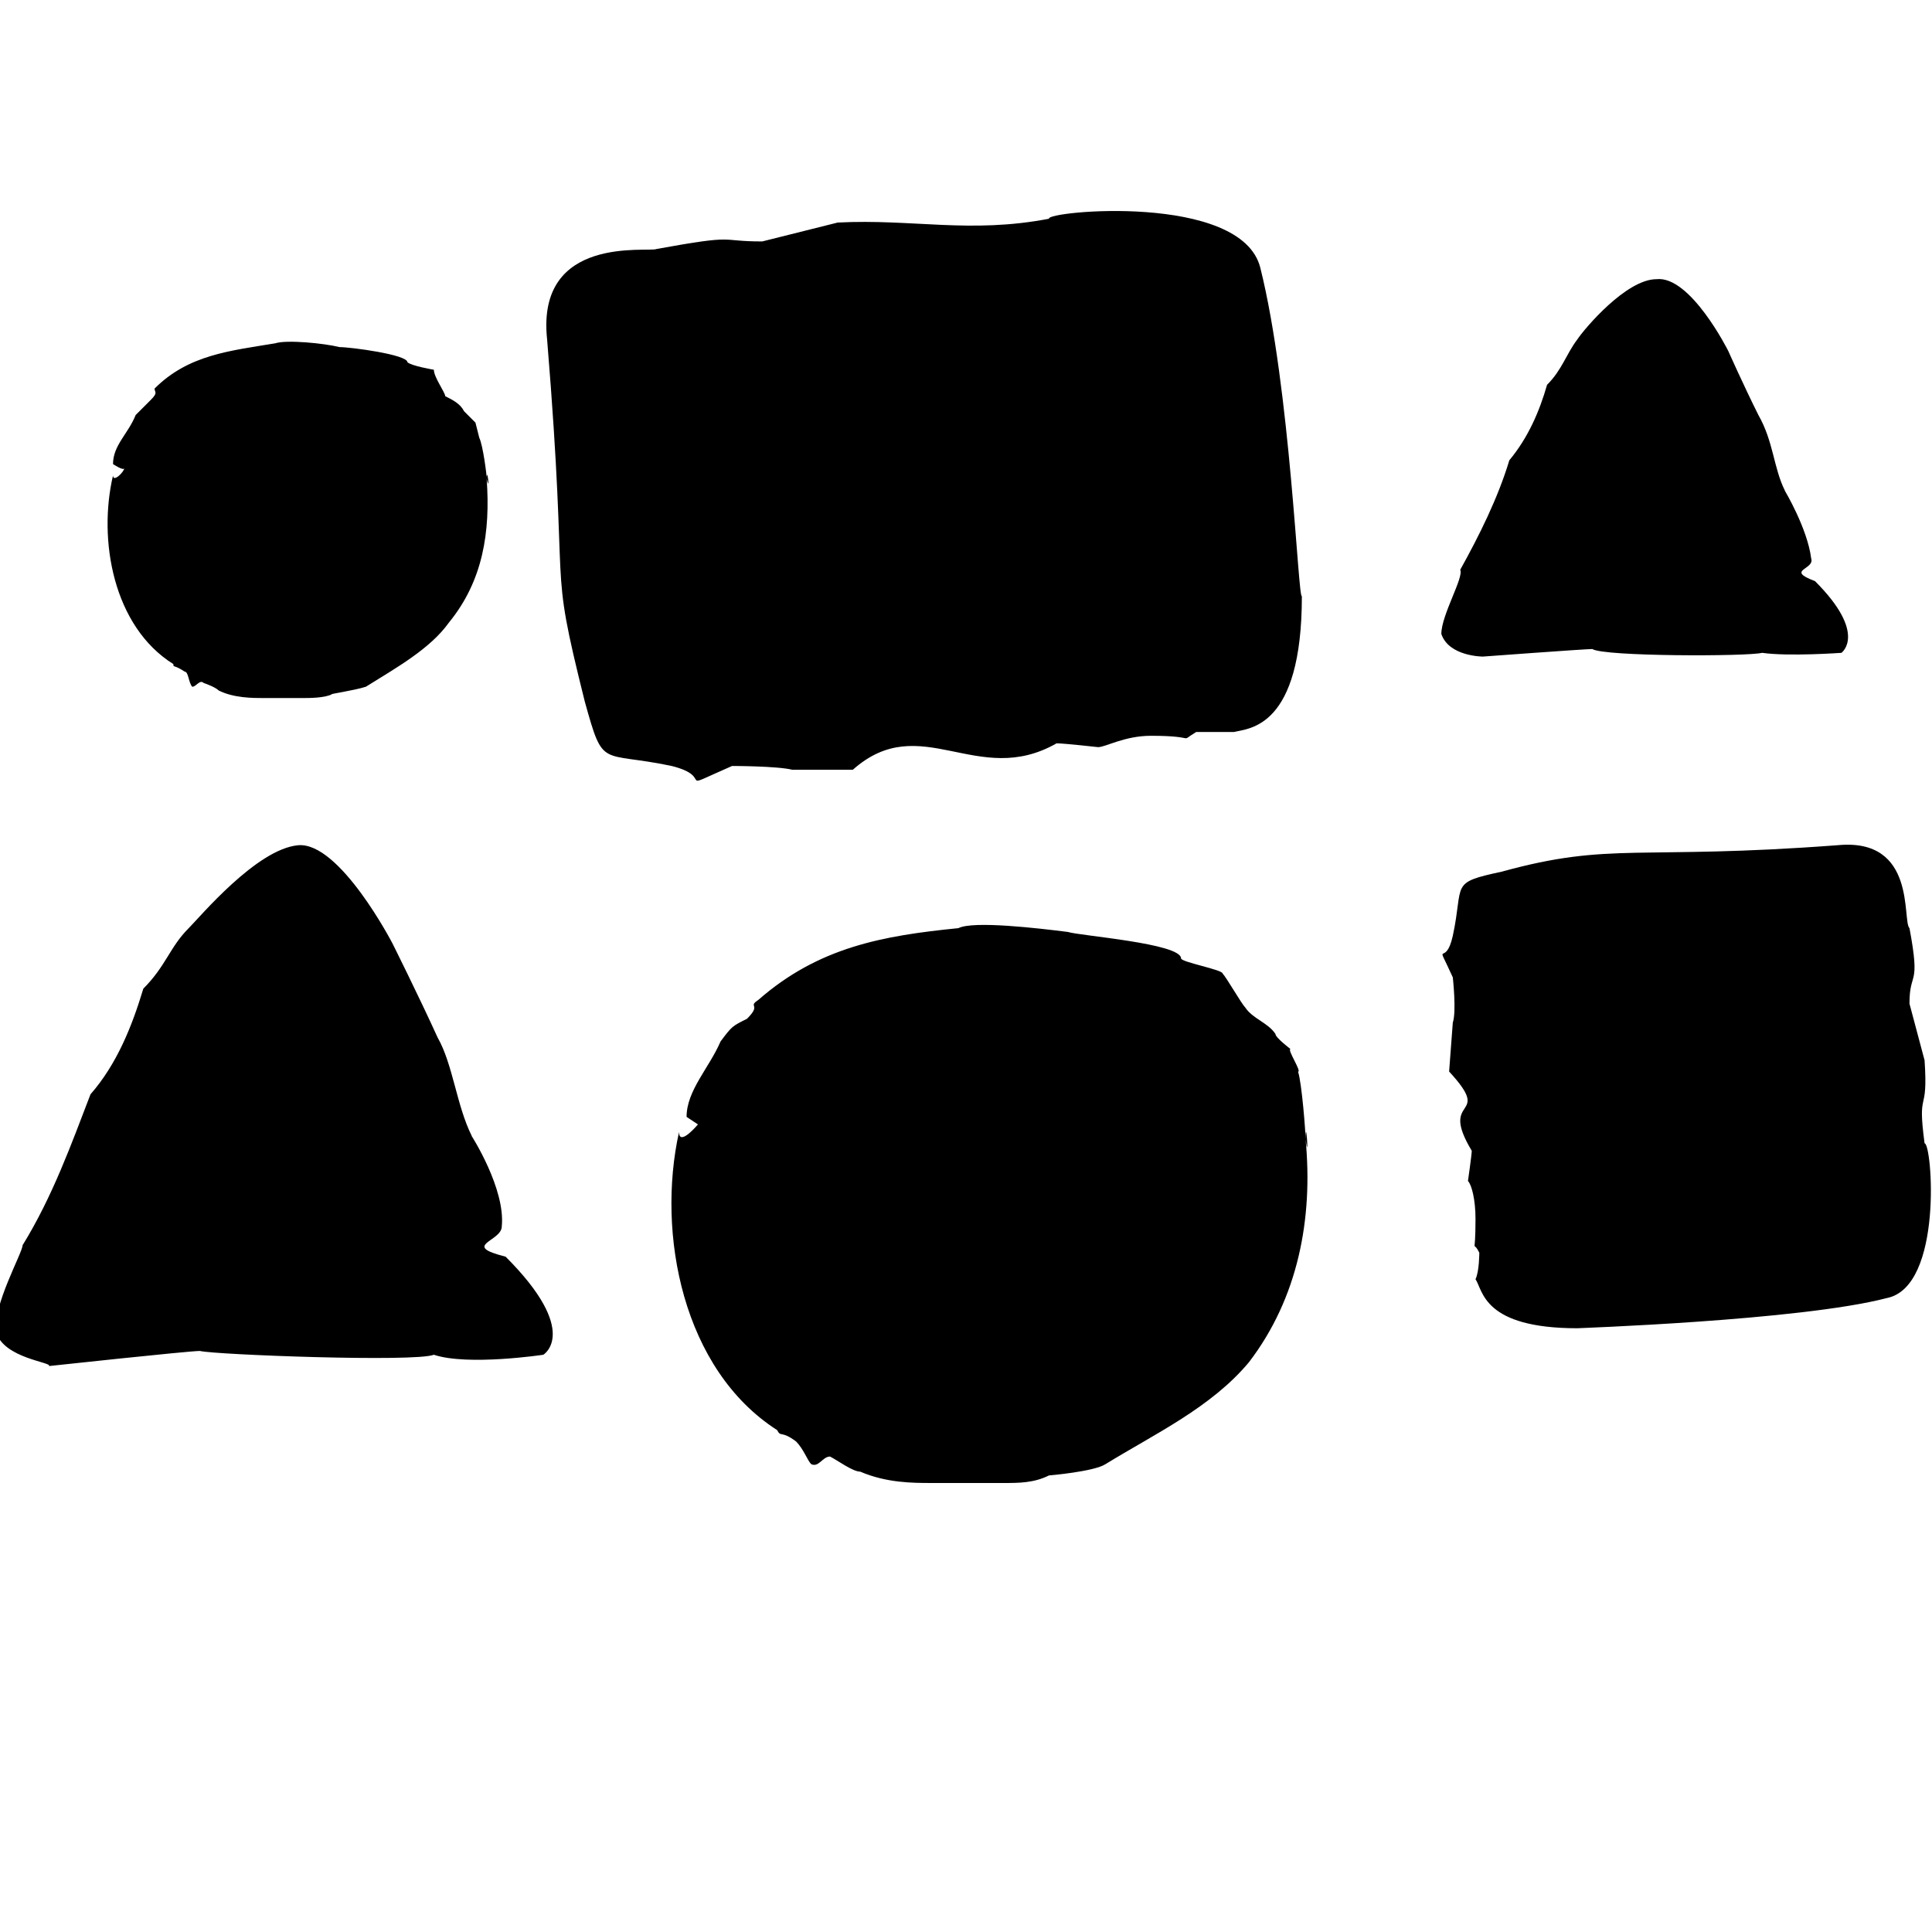
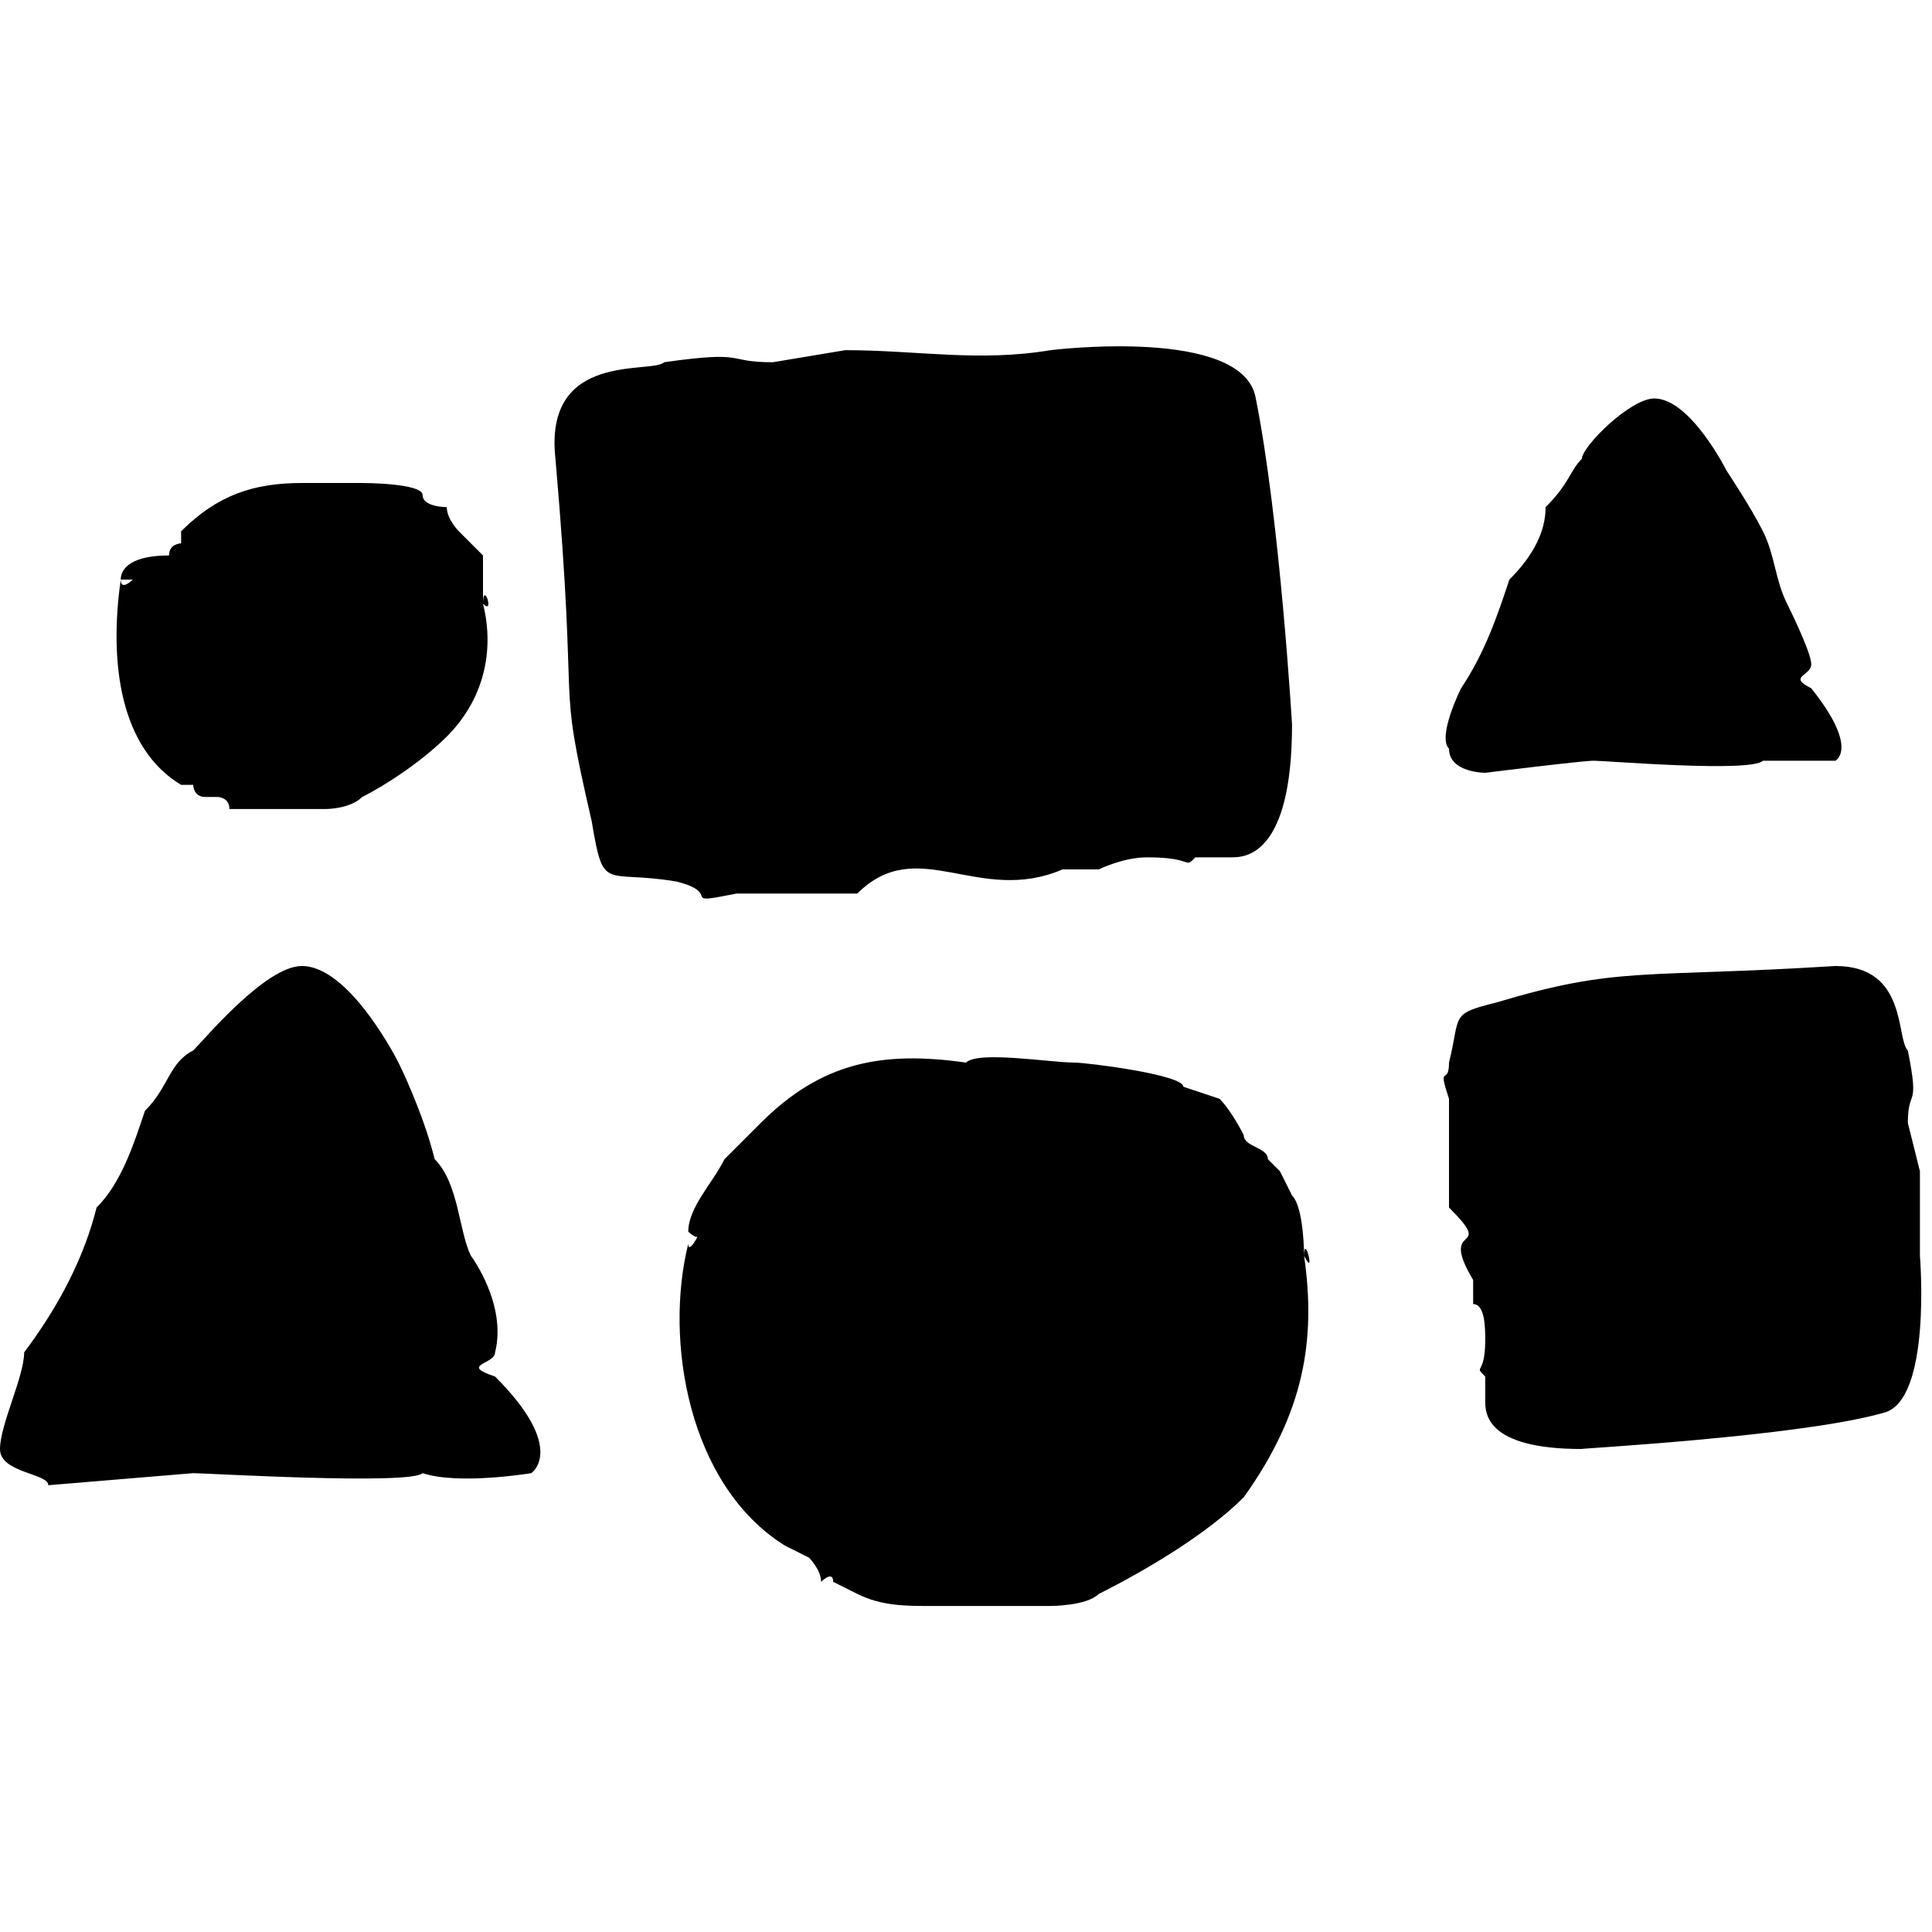
- <svg xmlns="http://www.w3.org/2000/svg" viewBox="0 0 32 32" width="32" version="1.1" height="32">
-   <path d="m8.063 7.938c0-0.063-0.063-0.563-0.125-0.688l-0.063-0.25s-0.125-0.125-0.188-0.188c-0.063-0.125-0.188-0.188-0.313-0.25 0-0.063-0.188-0.313-0.188-0.438 0 0-0.375-0.063-0.438-0.125 0-0.125-0.938-0.25-1.125-0.25-0.25-0.063-0.875-0.125-1.063-0.063-0.75 0.125-1.438 0.188-2 0.75 0 0.063 0.063 0.063-0.063 0.188s-0.125 0.125-0.25 0.25c-0.125 0.313-0.375 0.5-0.375 0.813 0 0 0.188 0.125 0.188 0.063 0 0.063-0.188 0.25-0.188 0.125-0.25 1.063 0 2.5 1 3.125 0 0.063 0 0 0.188 0.125 0.063 0 0.063 0.188 0.125 0.25 0.063 0 0.125-0.125 0.188-0.063 0 0 0.188 0.063 0.25 0.125 0.25 0.125 0.563 0.125 0.75 0.125h0.625c0.125 0 0.375 0 0.5-0.063-0.063 0 0.375-0.063 0.563-0.125 0.5-0.313 1.063-0.625 1.375-1.063 0.563-0.688 0.688-1.5 0.625-2.375 0-0.25 0.063 0.25 0 0zm13.562 10.937c0-0.125-0.063-0.938-0.125-1.125 0.063 0-0.188-0.375-0.125-0.375 0 0-0.25-0.188-0.25-0.25-0.125-0.188-0.375-0.25-0.5-0.438-0.063-0.063-0.313-0.5-0.375-0.563 0-0.063-0.688-0.188-0.688-0.25 0-0.25-1.688-0.375-1.875-0.438-0.5-0.063-1.563-0.188-1.813-0.063-1.25 0.125-2.313 0.313-3.313 1.188-0.188 0.125 0.063 0.063-0.188 0.313-0.25 0.125-0.25 0.125-0.438 0.375-0.188 0.438-0.563 0.813-0.563 1.25l0.188 0.125s-0.313 0.375-0.313 0.125c-0.375 1.688 0.063 3.938 1.625 4.938 0.063 0.125 0.063 0 0.313 0.188 0.125 0.125 0.188 0.313 0.25 0.375 0.125 0.063 0.188-0.125 0.313-0.125 0.125 0.063 0.375 0.25 0.5 0.25 0.438 0.188 0.875 0.188 1.188 0.188h1.188c0.25 0 0.5 0 0.75-0.125 0 0 0.75-0.063 0.938-0.188 0.813-0.5 1.75-0.938 2.375-1.688 0.813-1.063 1.063-2.375 0.938-3.688 0-0.438 0.063 0.438 0 0zm-8.5-6.125c-0.25-0.063-1-0.063-1-0.063-1 0.438-0.25 0.188-1 0-1.188-0.25-1.125 0.063-1.438-1.063-0.625-2.5-0.25-1.438-0.625-6-0.188-1.75 1.688-1.438 1.813-1.5 1.375-0.25 1-0.125 1.75-0.125l1.25-0.313c1.25-0.063 2.188 0.188 3.5-0.063-0.063-0.125 3.188-0.438 3.5 0.813 0.5 2 0.625 5.5 0.688 5.438 0 2.188-0.875 2.188-1.125 2.25h-0.625c-0.313 0.188 0.063 0.063-0.75 0.063-0.438 0-0.75 0.188-0.875 0.188 0 0-0.563-0.063-0.688-0.063-1.313 0.75-2.25-0.563-3.375 0.438zm10.938 4.188c0.063-0.188 0-0.75 0-0.75-0.313-0.688-0.125-0.125 0-0.688 0.188-0.875-0.063-0.875 0.813-1.063 1.813-0.5 2.25-0.188 5.563-0.438 1.313-0.125 1.063 1.25 1.188 1.375 0.188 1 0 0.688 0 1.25l0.25 0.938c0.063 0.938-0.125 0.438 0 1.375 0.125 0 0.313 2.375-0.625 2.563-1.438 0.375-5.188 0.5-5.125 0.5-1.563 0-1.563-0.625-1.688-0.813 0.063-0.125 0.063-0.438 0.063-0.438-0.125-0.25-0.063 0.125-0.063-0.563 0-0.313-0.063-0.563-0.125-0.625 0 0 0.063-0.438 0.063-0.5-0.563-0.938 0.375-0.5-0.375-1.313zm5.5-8.813c-0.188-0.375-0.188-0.813-0.438-1.25-0.25-0.5-0.5-1.063-0.5-1.063s-0.625-1.25-1.188-1.188c-0.5 0-1.188 0.813-1.313 1-0.188 0.25-0.25 0.5-0.5 0.75-0.125 0.438-0.313 0.875-0.625 1.25-0.188 0.625-0.5 1.25-0.813 1.813 0.063 0.125-0.313 0.75-0.313 1.063 0.125 0.375 0.688 0.375 0.688 0.375s1.688-0.125 1.813-0.125c0.188 0.125 2.563 0.125 2.813 0.063 0.438 0.063 1.313 0 1.313 0s0.438-0.313-0.438-1.188c-0.5-0.188 0-0.188-0.063-0.375-0.063-0.5-0.438-1.125-0.438-1.125zm-21.75 10.688c-0.25-0.5-0.313-1.188-0.563-1.625-0.313-0.688-0.75-1.563-0.75-1.563s-0.875-1.688-1.563-1.625c-0.688 0.063-1.625 1.188-1.813 1.375-0.313 0.313-0.375 0.625-0.75 1-0.188 0.625-0.438 1.25-0.875 1.75-0.313 0.813-0.625 1.688-1.125 2.5 0 0.125-0.5 1-0.438 1.438 0.125 0.438 0.938 0.5 0.875 0.563 0 0 2.313-0.25 2.5-0.25 0.25 0.063 3.563 0.188 3.875 0.063 0.563 0.188 1.813 0 1.813 0s0.625-0.375-0.625-1.625c-0.75-0.188-0.063-0.25-0.063-0.5 0.063-0.625-0.5-1.5-0.5-1.5z" />
+ <svg xmlns="http://www.w3.org/2000/svg" version="1.1" id="Layer_1" x="0px" y="0px" viewBox="0 0 16 16" enable-background="new 0 0 16 16" xml:space="preserve">
+   <g>
+     <g>
+       <path d="M4,5c0,0,0-0.3,0-0.3l0-0.1c0,0,0,0-0.1-0.1c0,0-0.1-0.1-0.1-0.1c0,0-0.1-0.1-0.1-0.2c0,0-0.2,0-0.2-0.1    c0-0.1-0.5-0.1-0.5-0.1c-0.1,0-0.4,0-0.5,0c-0.4,0-0.7,0.1-1,0.4c0,0,0,0,0,0.1c0,0-0.1,0-0.1,0.1C1.1,4.6,1,4.7,1,4.8    c0,0,0.1,0,0.1,0c0,0-0.1,0.1-0.1,0C0.9,5.5,1,6.2,1.5,6.5c0,0,0,0,0.1,0c0,0,0,0.1,0.1,0.1s0,0,0.1,0c0,0,0.1,0,0.1,0.1    c0.1,0,0.3,0,0.3,0c0.1,0,0.3,0,0.3,0c0.1,0,0.2,0,0.2,0c0,0,0.2,0,0.3-0.1c0.2-0.1,0.5-0.3,0.7-0.5C4,5.8,4.1,5.4,4,5    C4,4.8,4.1,5.1,4,5z" />
+     </g>
+     <g>
+       <path d="M10.8,10.4c0,0,0-0.4-0.1-0.5c0,0-0.1-0.2-0.1-0.2s-0.1-0.1-0.1-0.1c0-0.1-0.2-0.1-0.2-0.2c0,0-0.1-0.2-0.2-0.3    c0,0-0.3-0.1-0.3-0.1c0-0.1-0.8-0.2-0.9-0.2c-0.2,0-0.8-0.1-0.9,0C7.3,8.7,6.8,8.8,6.3,9.3c-0.1,0.1,0,0-0.1,0.1    C6.1,9.5,6.1,9.5,6,9.6C5.9,9.8,5.7,10,5.7,10.2c0,0,0.1,0.1,0.1,0c0,0-0.1,0.2-0.1,0.1c-0.2,0.8,0,2,0.8,2.5c0,0,0,0,0.2,0.1    c0,0,0.1,0.1,0.1,0.2c0,0,0.1-0.1,0.1,0c0,0,0.2,0.1,0.2,0.1c0.2,0.1,0.4,0.1,0.6,0.1c0.1,0,0.6,0,0.6,0c0.1,0,0.3,0,0.4,0    c0,0,0.3,0,0.4-0.1c0.4-0.2,0.9-0.5,1.2-0.8C10.8,11.7,10.9,11.1,10.8,10.4C10.8,10.2,10.9,10.6,10.8,10.4z" />
+     </g>
+     <g>
+       <path d="M6.6,7.4c-0.1,0-0.5,0-0.5,0C5.6,7.5,6,7.4,5.6,7.3C5,7.2,5,7.4,4.9,6.8c-0.3-1.3-0.1-0.7-0.3-3C4.5,2.9,5.4,3.1,5.5,3    c0.7-0.1,0.5,0,0.9,0l0.6-0.1c0.6,0,1.1,0.1,1.7,0c0,0,1.6-0.2,1.7,0.4c0.2,1,0.3,2.7,0.3,2.7c0,1.1-0.4,1.1-0.5,1.1    c-0.1,0-0.3,0-0.3,0c-0.1,0.1,0,0-0.4,0c-0.2,0-0.4,0.1-0.4,0.1c0,0-0.3,0-0.3,0C8.1,7.5,7.6,6.9,7.1,7.4L6.6,7.4z" />
+     </g>
+     <g>
+       <path d="M12,9.5c0-0.1,0-0.4,0-0.4c-0.1-0.3,0-0.1,0-0.3c0.1-0.4,0-0.4,0.4-0.5C13.4,8,13.6,8.1,15.2,8c0.6,0,0.5,0.6,0.6,0.7    c0.1,0.5,0,0.3,0,0.6l0.1,0.4c0,0.5,0,0.2,0,0.7c0,0,0.1,1.2-0.3,1.3C14.9,11.9,13,12,13.1,12c-0.8,0-0.8-0.3-0.8-0.4    c0-0.1,0-0.2,0-0.2c-0.1-0.1,0,0,0-0.3c0-0.1,0-0.3-0.1-0.3c0,0,0-0.2,0-0.2c-0.3-0.5,0.2-0.2-0.2-0.6L12,9.5z" />
+     </g>
+     <g>
+       <path d="M14.8,5c-0.1-0.2-0.1-0.4-0.2-0.6c-0.1-0.2-0.3-0.5-0.3-0.5S14,3.3,13.7,3.3c-0.2,0-0.6,0.4-0.6,0.5C13,3.9,13,4,12.8,4.2    c0,0.2-0.1,0.4-0.3,0.6c-0.1,0.3-0.2,0.6-0.4,0.9c0,0-0.2,0.4-0.1,0.5c0,0.2,0.3,0.2,0.3,0.2s0.8-0.1,0.9-0.1c0.1,0,1.3,0.1,1.4,0    c0.2,0,0.6,0,0.6,0s0.2-0.1-0.2-0.6c-0.2-0.1,0-0.1,0-0.2C15,5.4,14.8,5,14.8,5z" />
+     </g>
+     <g>
+       <path d="M3.9,10.4c-0.1-0.2-0.1-0.6-0.3-0.8C3.5,9.2,3.3,8.8,3.3,8.8S2.9,8,2.5,8C2.2,8,1.7,8.6,1.6,8.7C1.4,8.8,1.4,9,1.2,9.2    C1.1,9.5,1,9.8,0.8,10c-0.1,0.4-0.3,0.8-0.6,1.2C0.2,11.4,0,11.8,0,12s0.4,0.2,0.4,0.3c0,0,1.2-0.1,1.2-0.1c0.1,0,1.8,0.1,1.9,0    c0.3,0.1,0.9,0,0.9,0s0.3-0.2-0.3-0.8c-0.3-0.1,0-0.1,0-0.2C4.2,10.8,3.9,10.4,3.9,10.4z" />
+     </g>
+   </g>
</svg>
